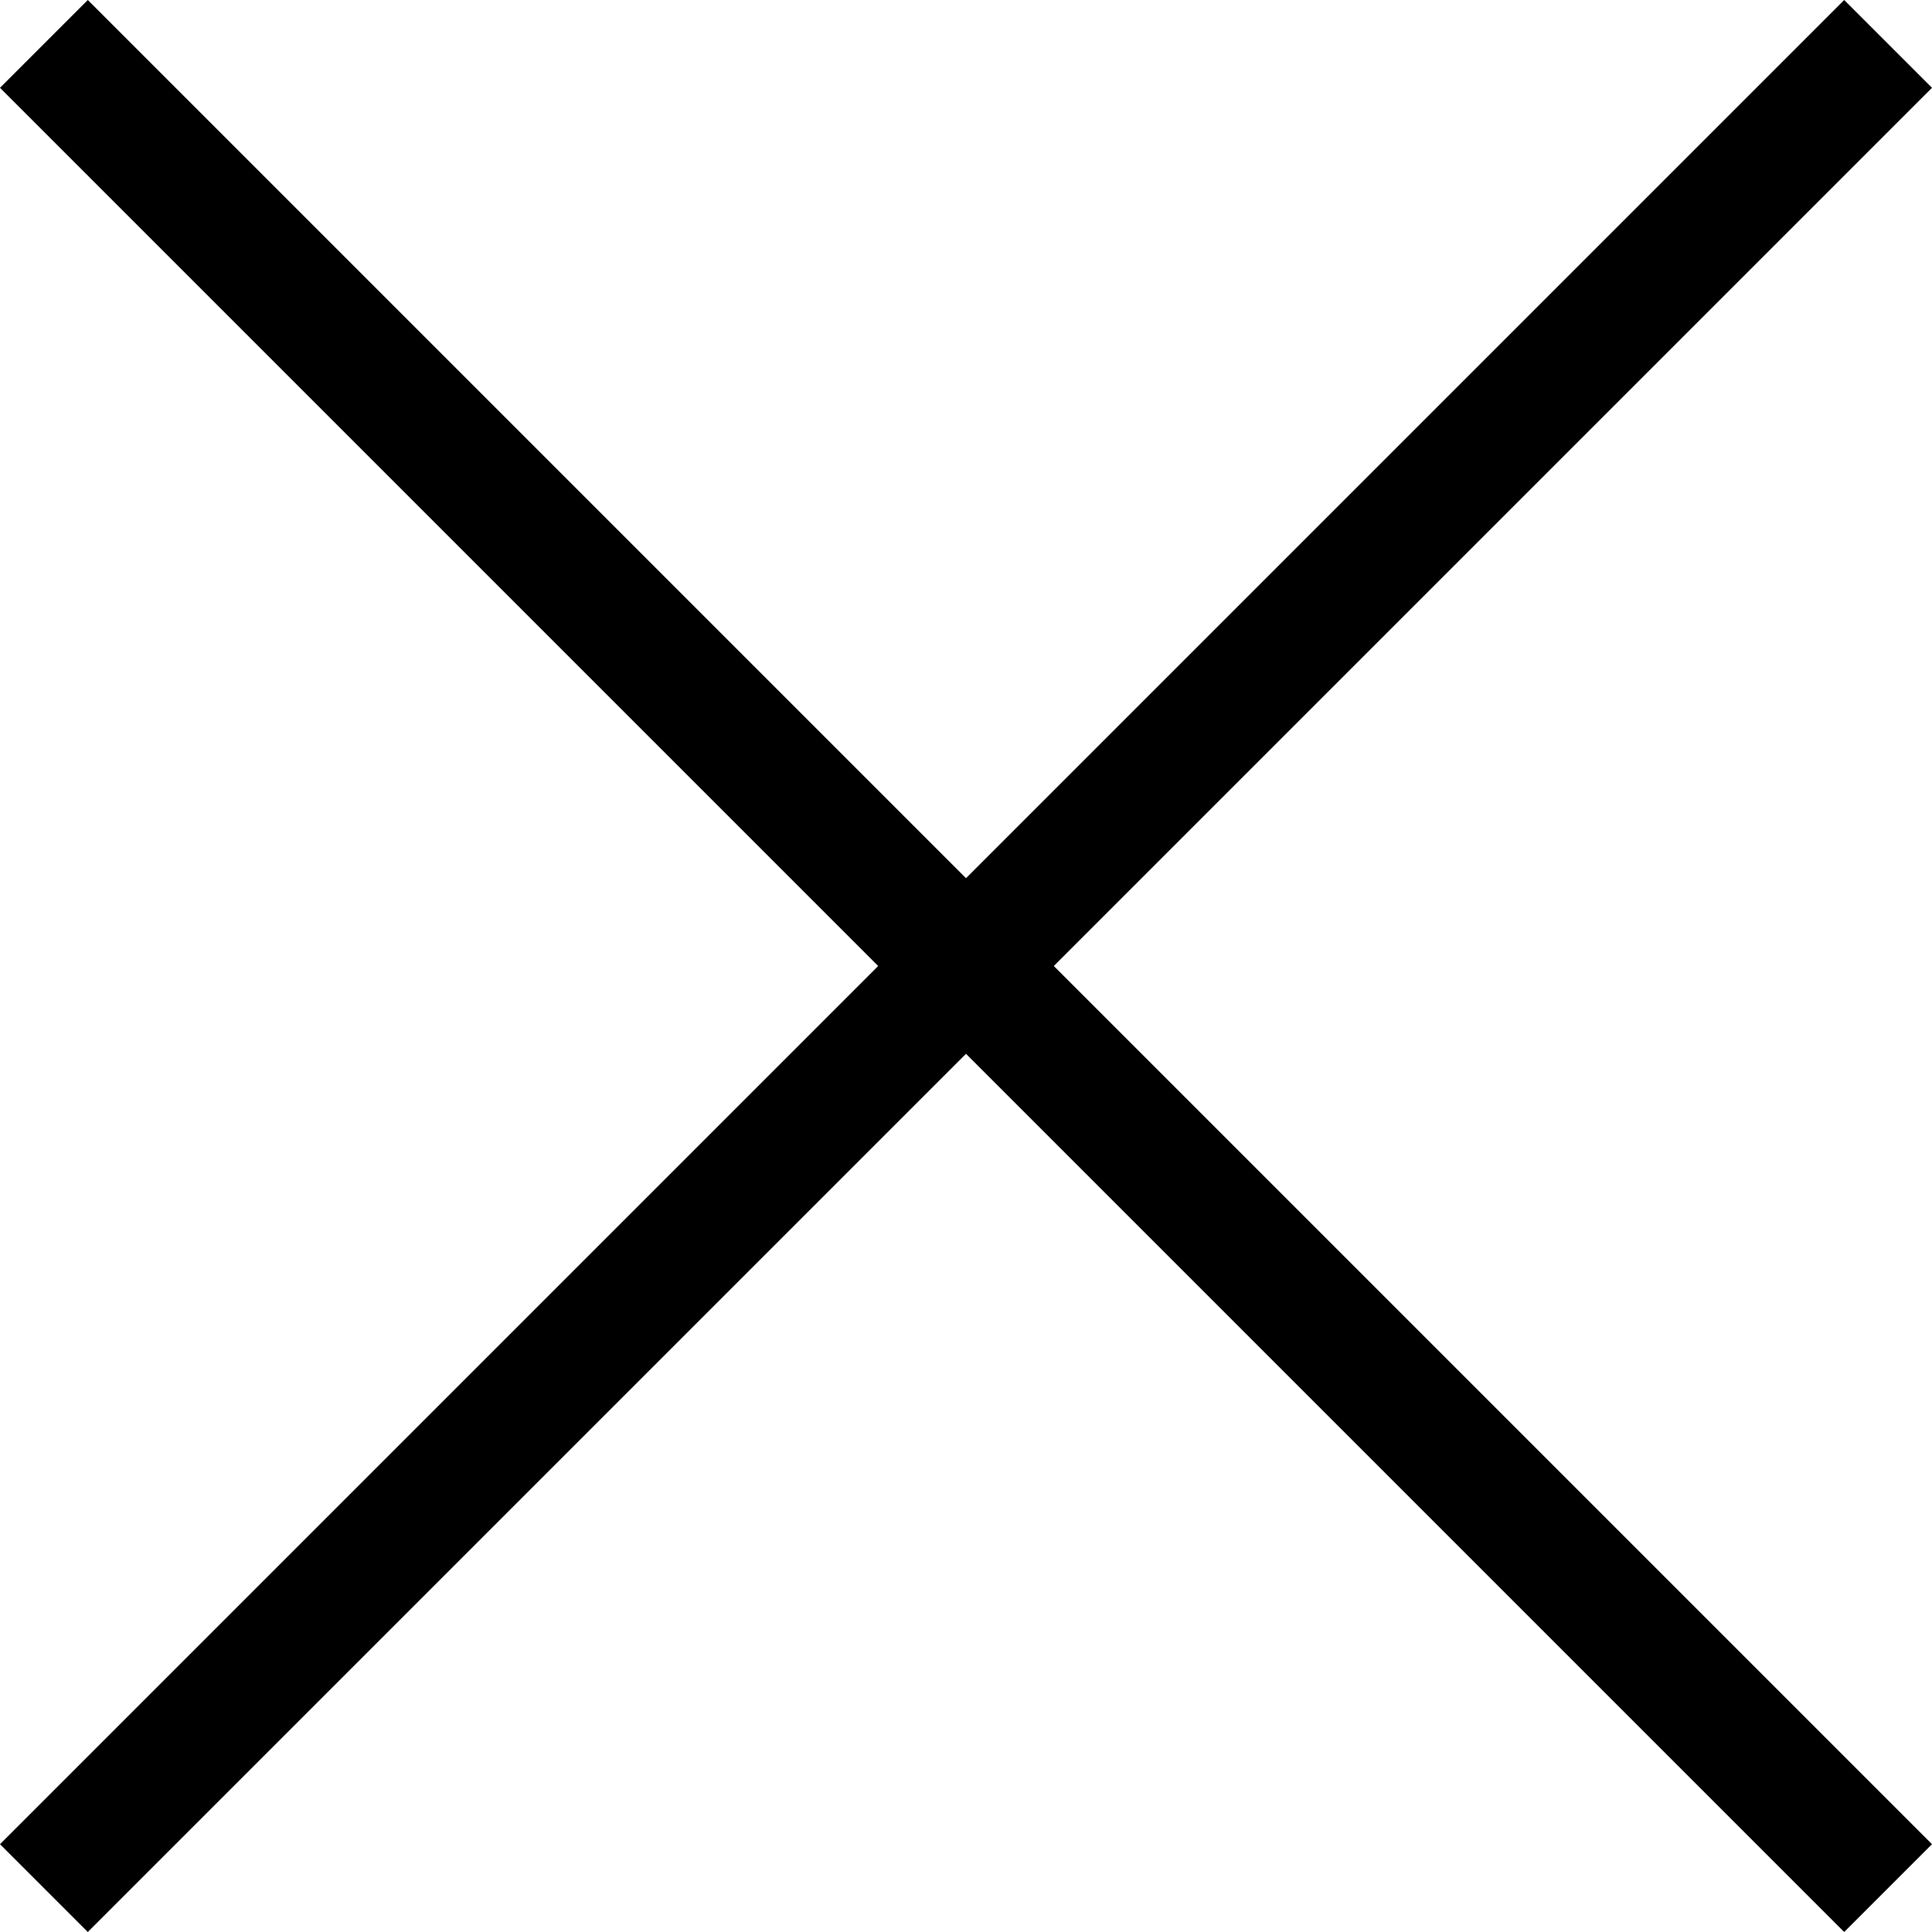
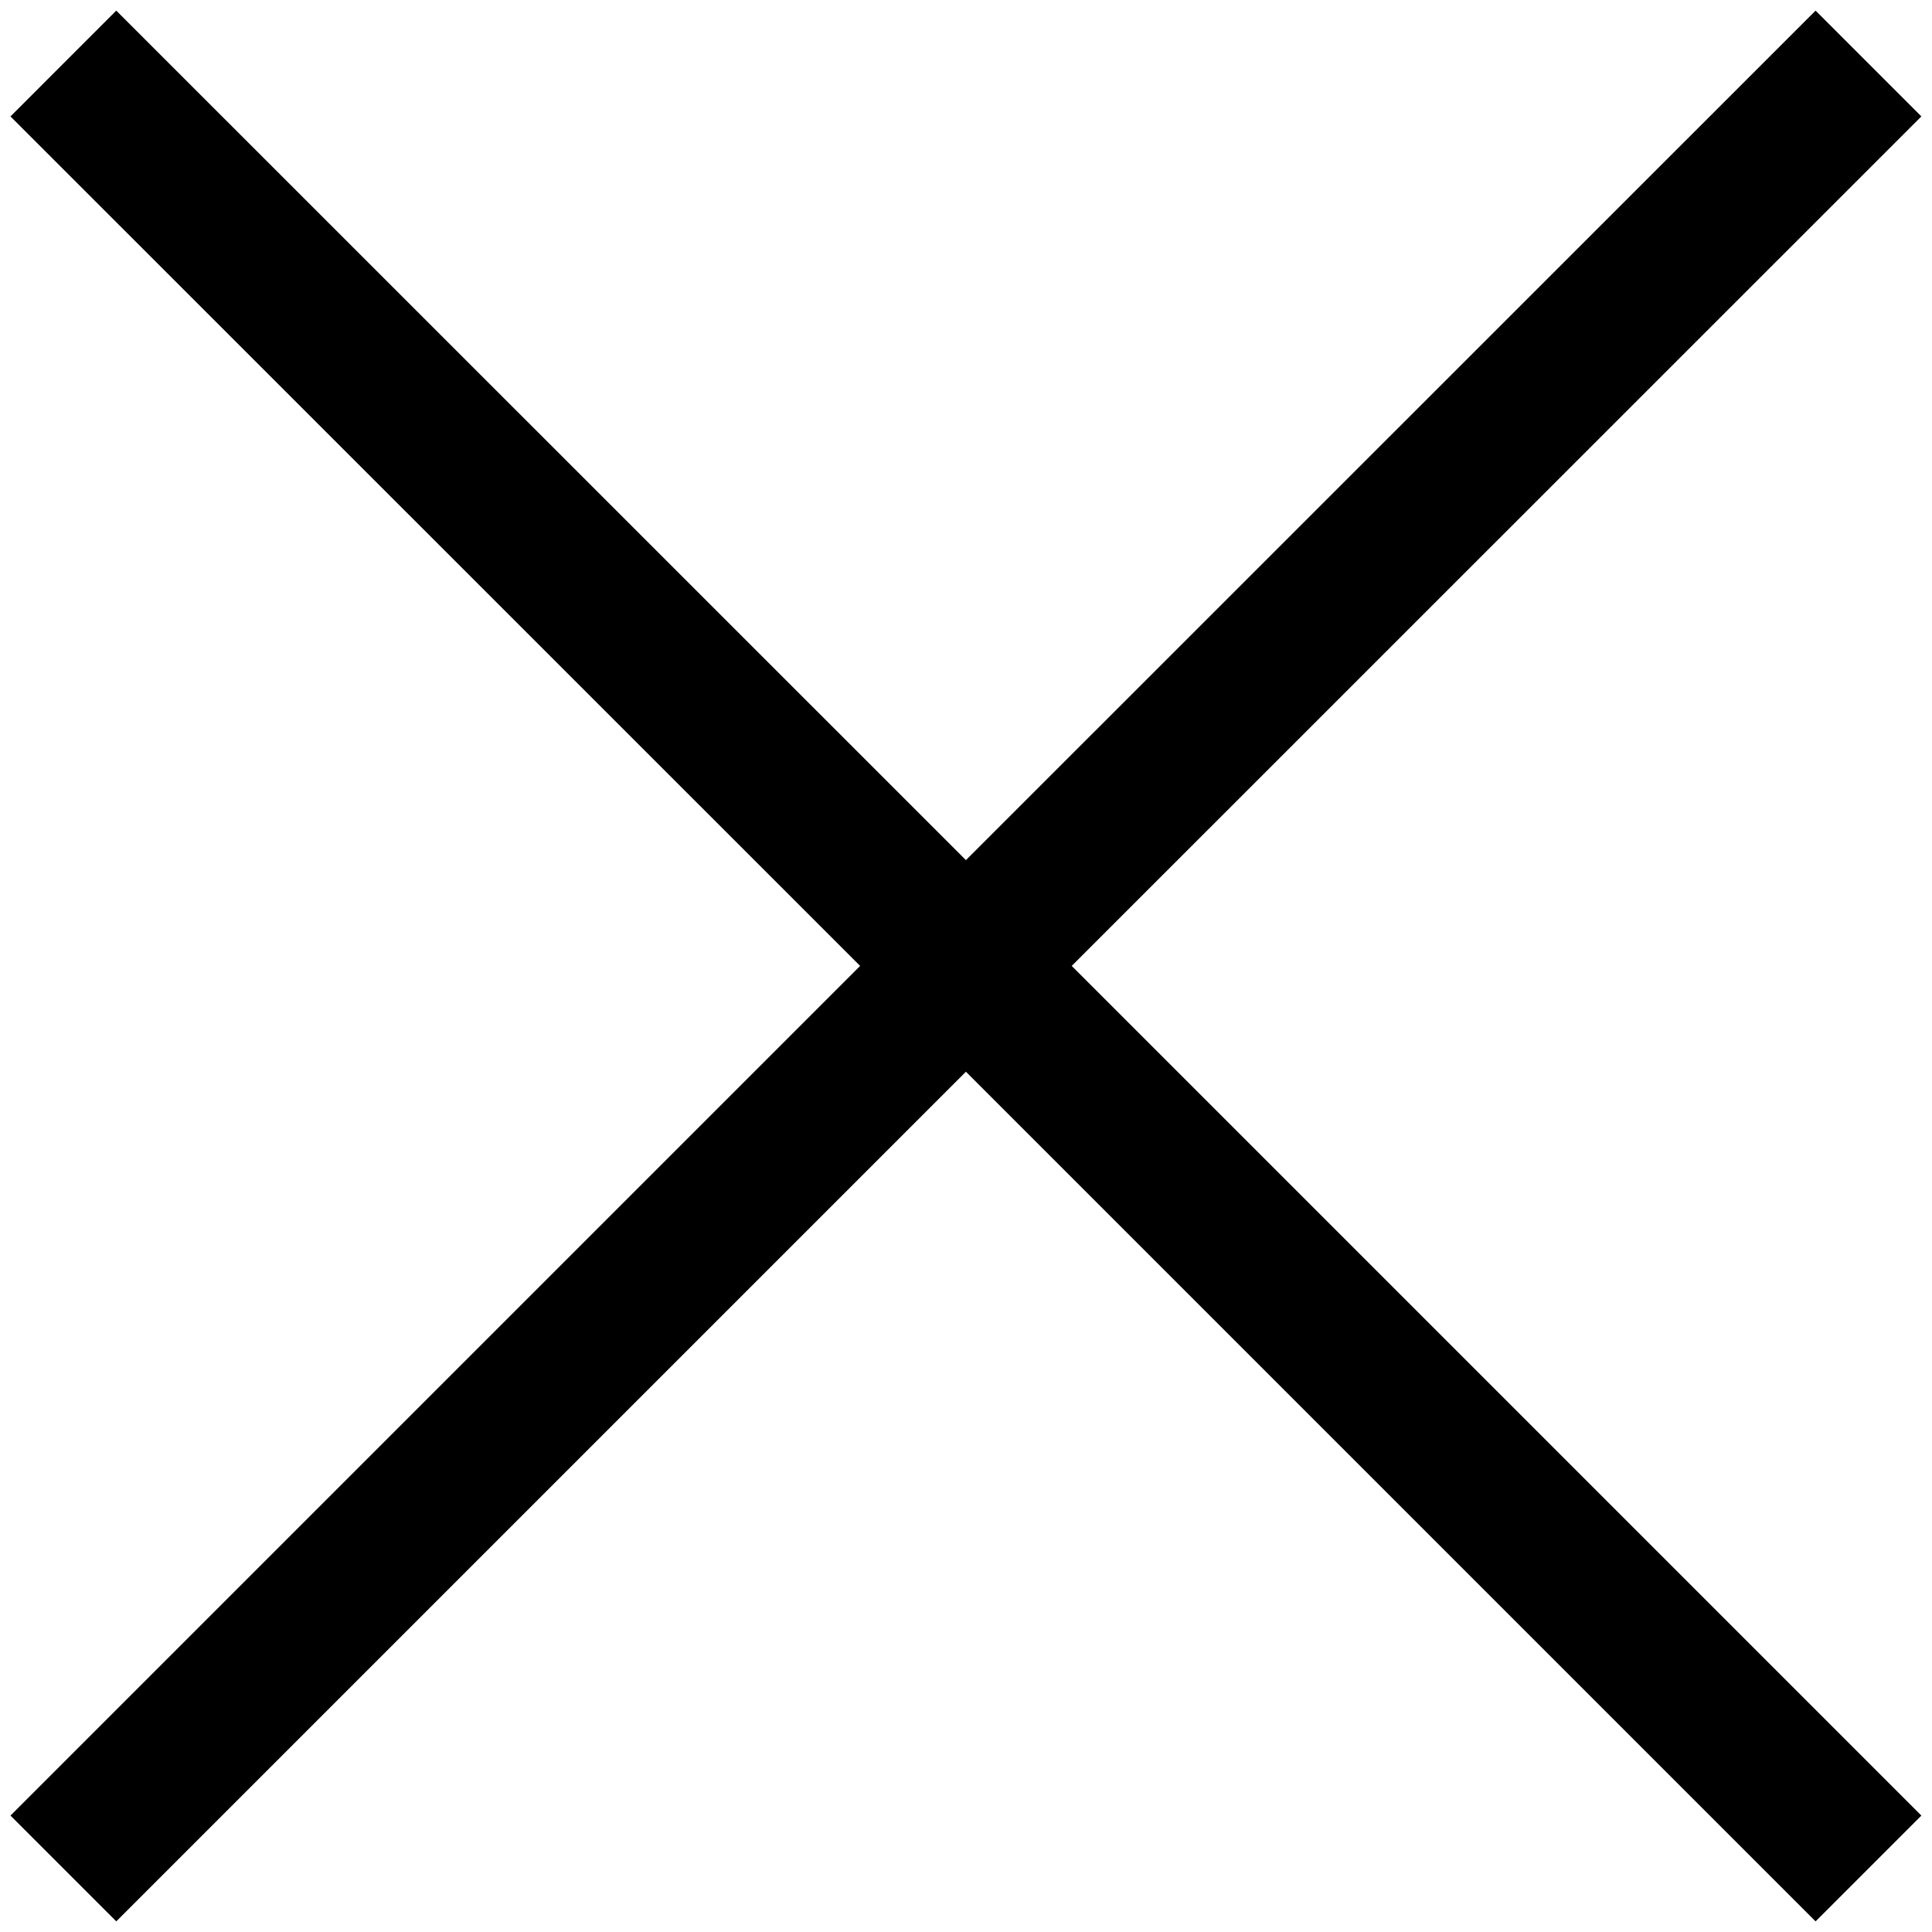
- <svg xmlns="http://www.w3.org/2000/svg" version="1.1" id="Capa_1" x="0px" y="0px" viewBox="0 0 31.112 31.112" style="enable-background:new 0 0 31.112 31.112;" xml:space="preserve">
-   <polygon points="31.112,1.414 29.698,0 15.556,14.142 1.414,0 0,1.414 14.142,15.556 0,29.698 1.414,31.112 15.556,16.97   29.698,31.112 31.112,29.698 16.97,15.556 " />
-   <g>
- </g>
-   <g>
- </g>
-   <g>
- </g>
-   <g>
- </g>
-   <g>
- </g>
-   <g>
- </g>
-   <g>
- </g>
-   <g>
- </g>
-   <g>
- </g>
-   <g>
- </g>
-   <g>
- </g>
-   <g>
- </g>
-   <g>
- </g>
-   <g>
- </g>
-   <g>
- </g>
+ <svg xmlns="http://www.w3.org/2000/svg" version="1.1" id="Layer_1" x="0px" y="0px" width="12.91px" height="12.911px" viewBox="0 0 12.91 12.911" enable-background="new 0 0 12.91 12.911" xml:space="preserve">
+   <polygon points="12.84,0.778 12.133,0.071 6.455,5.748 0.777,0.071 0.07,0.778 5.748,6.455 0.07,12.133 0.777,12.84 6.455,7.162   12.133,12.84 12.84,12.133 7.162,6.455 " />
+   <g id="star_x5F_fil">
+     <g id="star_x5F_lin">
+ 	</g>
+   </g>
</svg>
